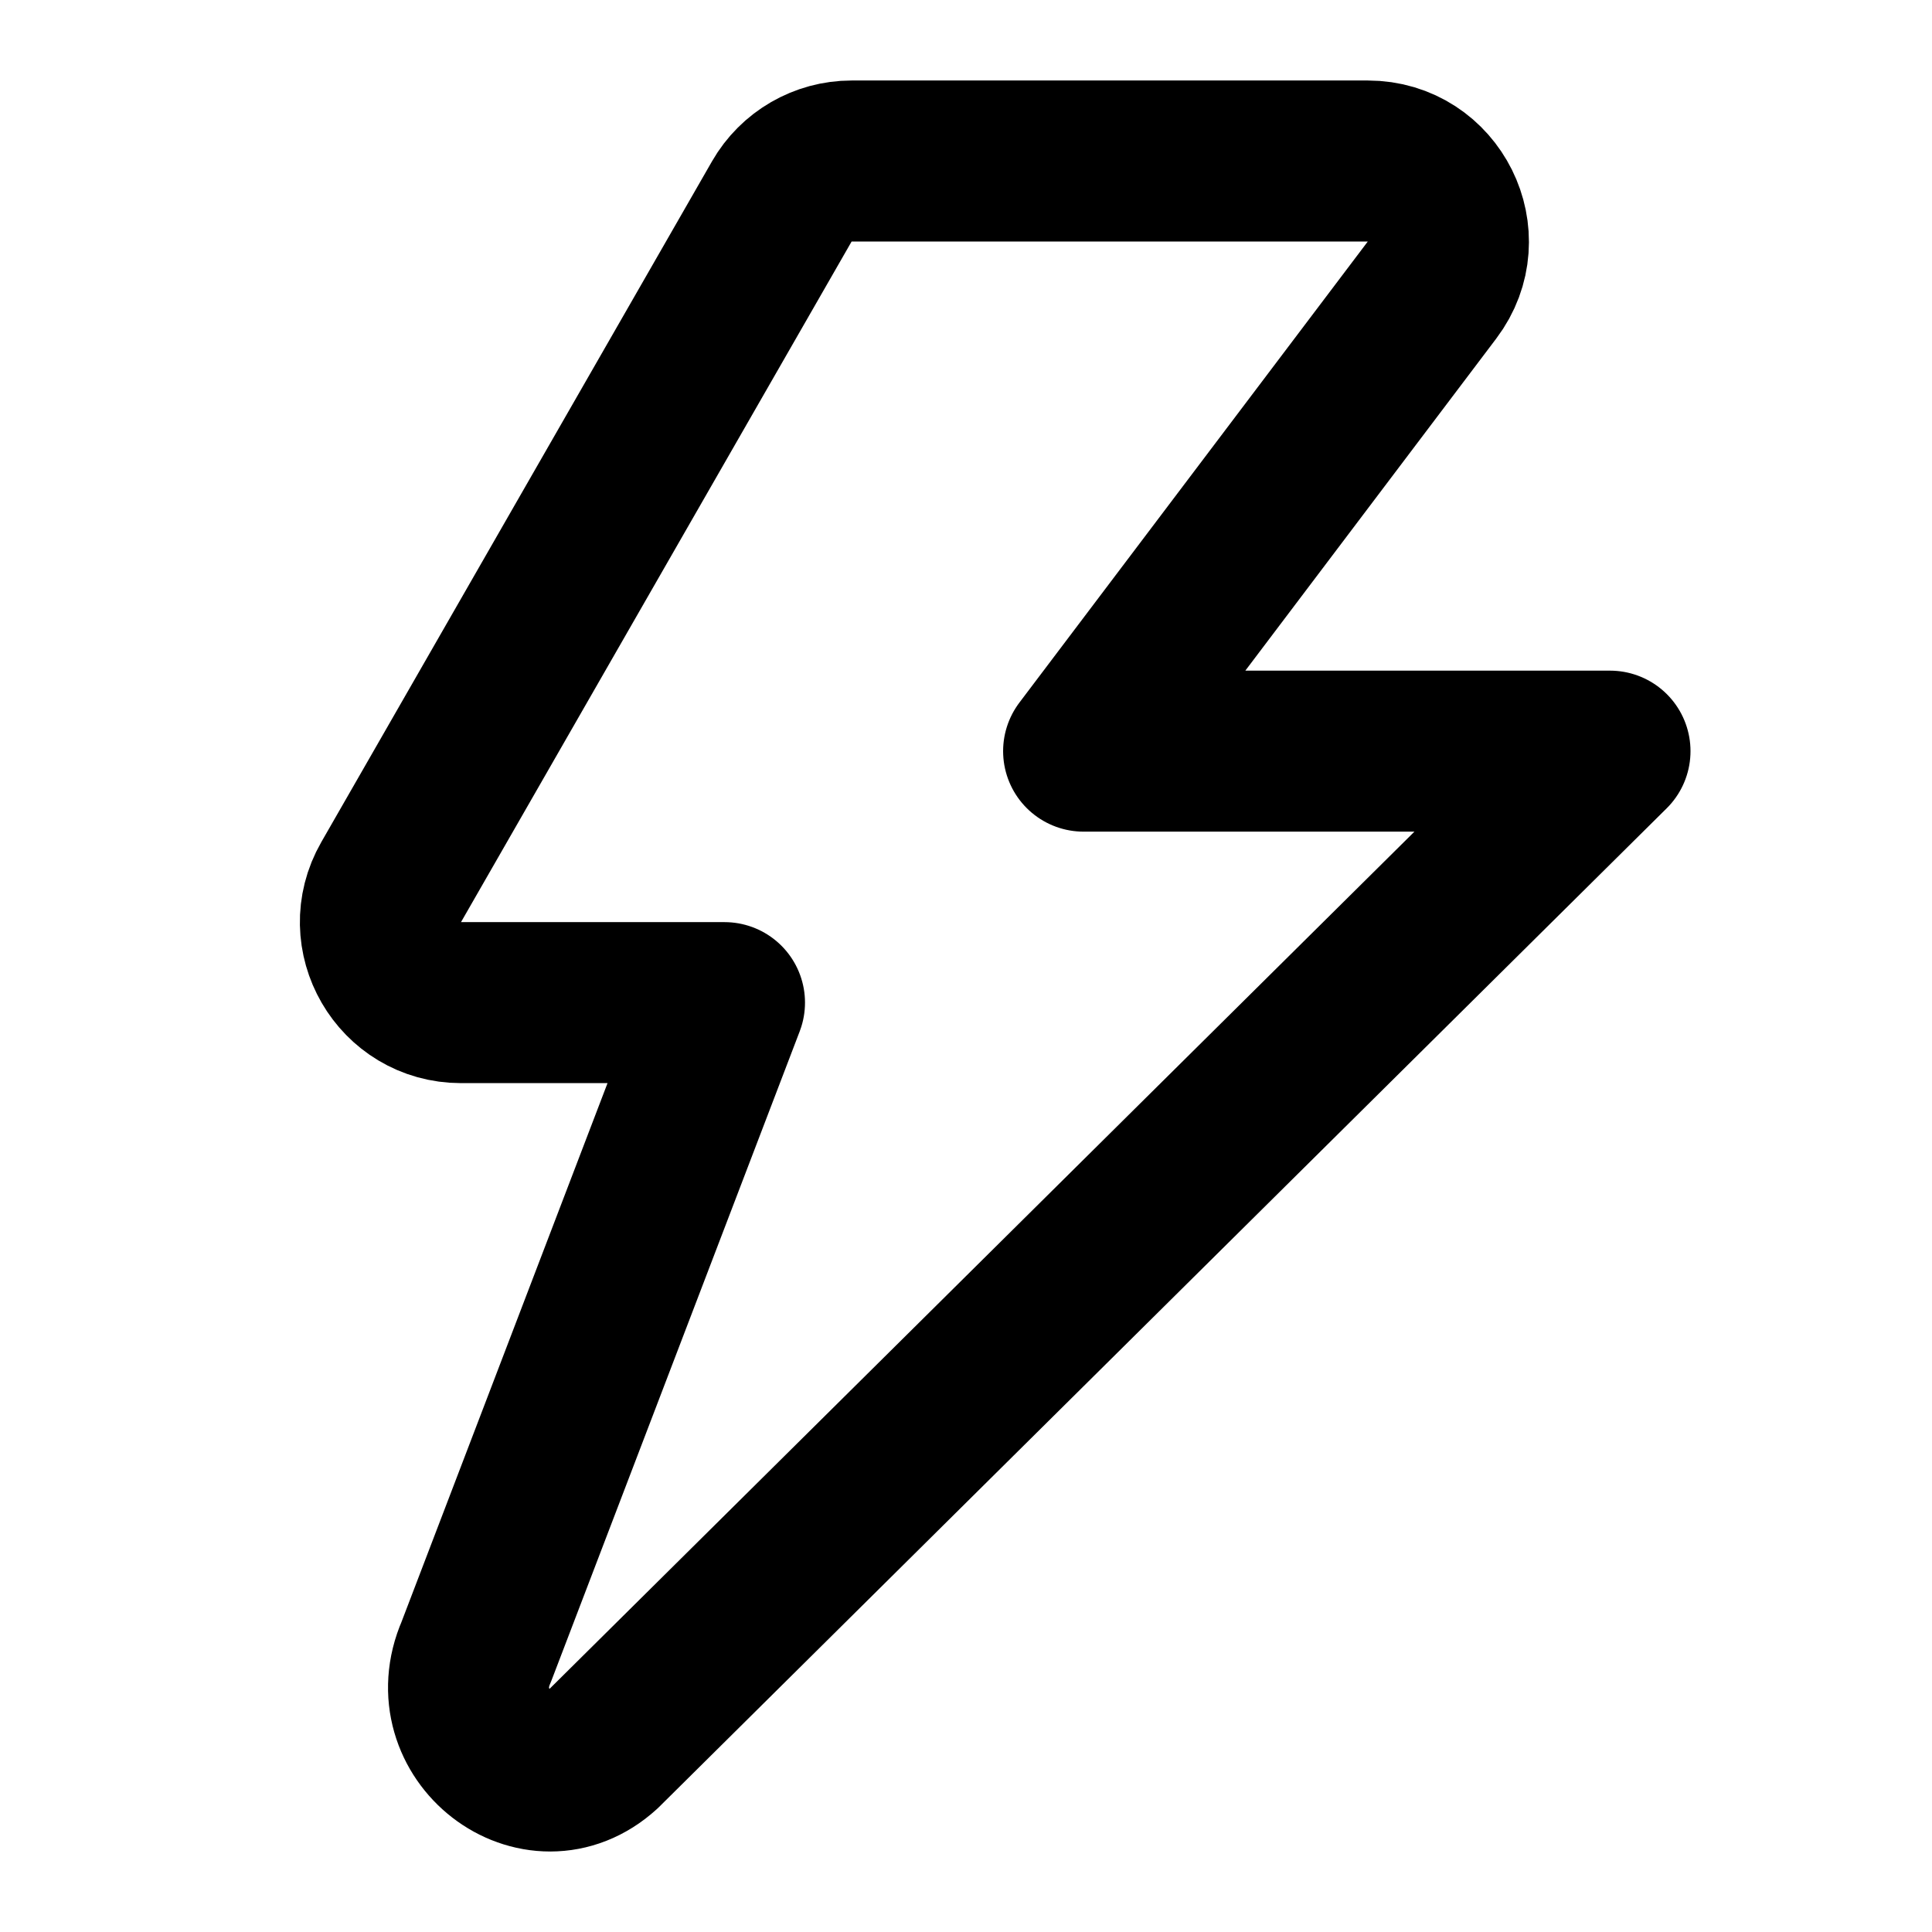
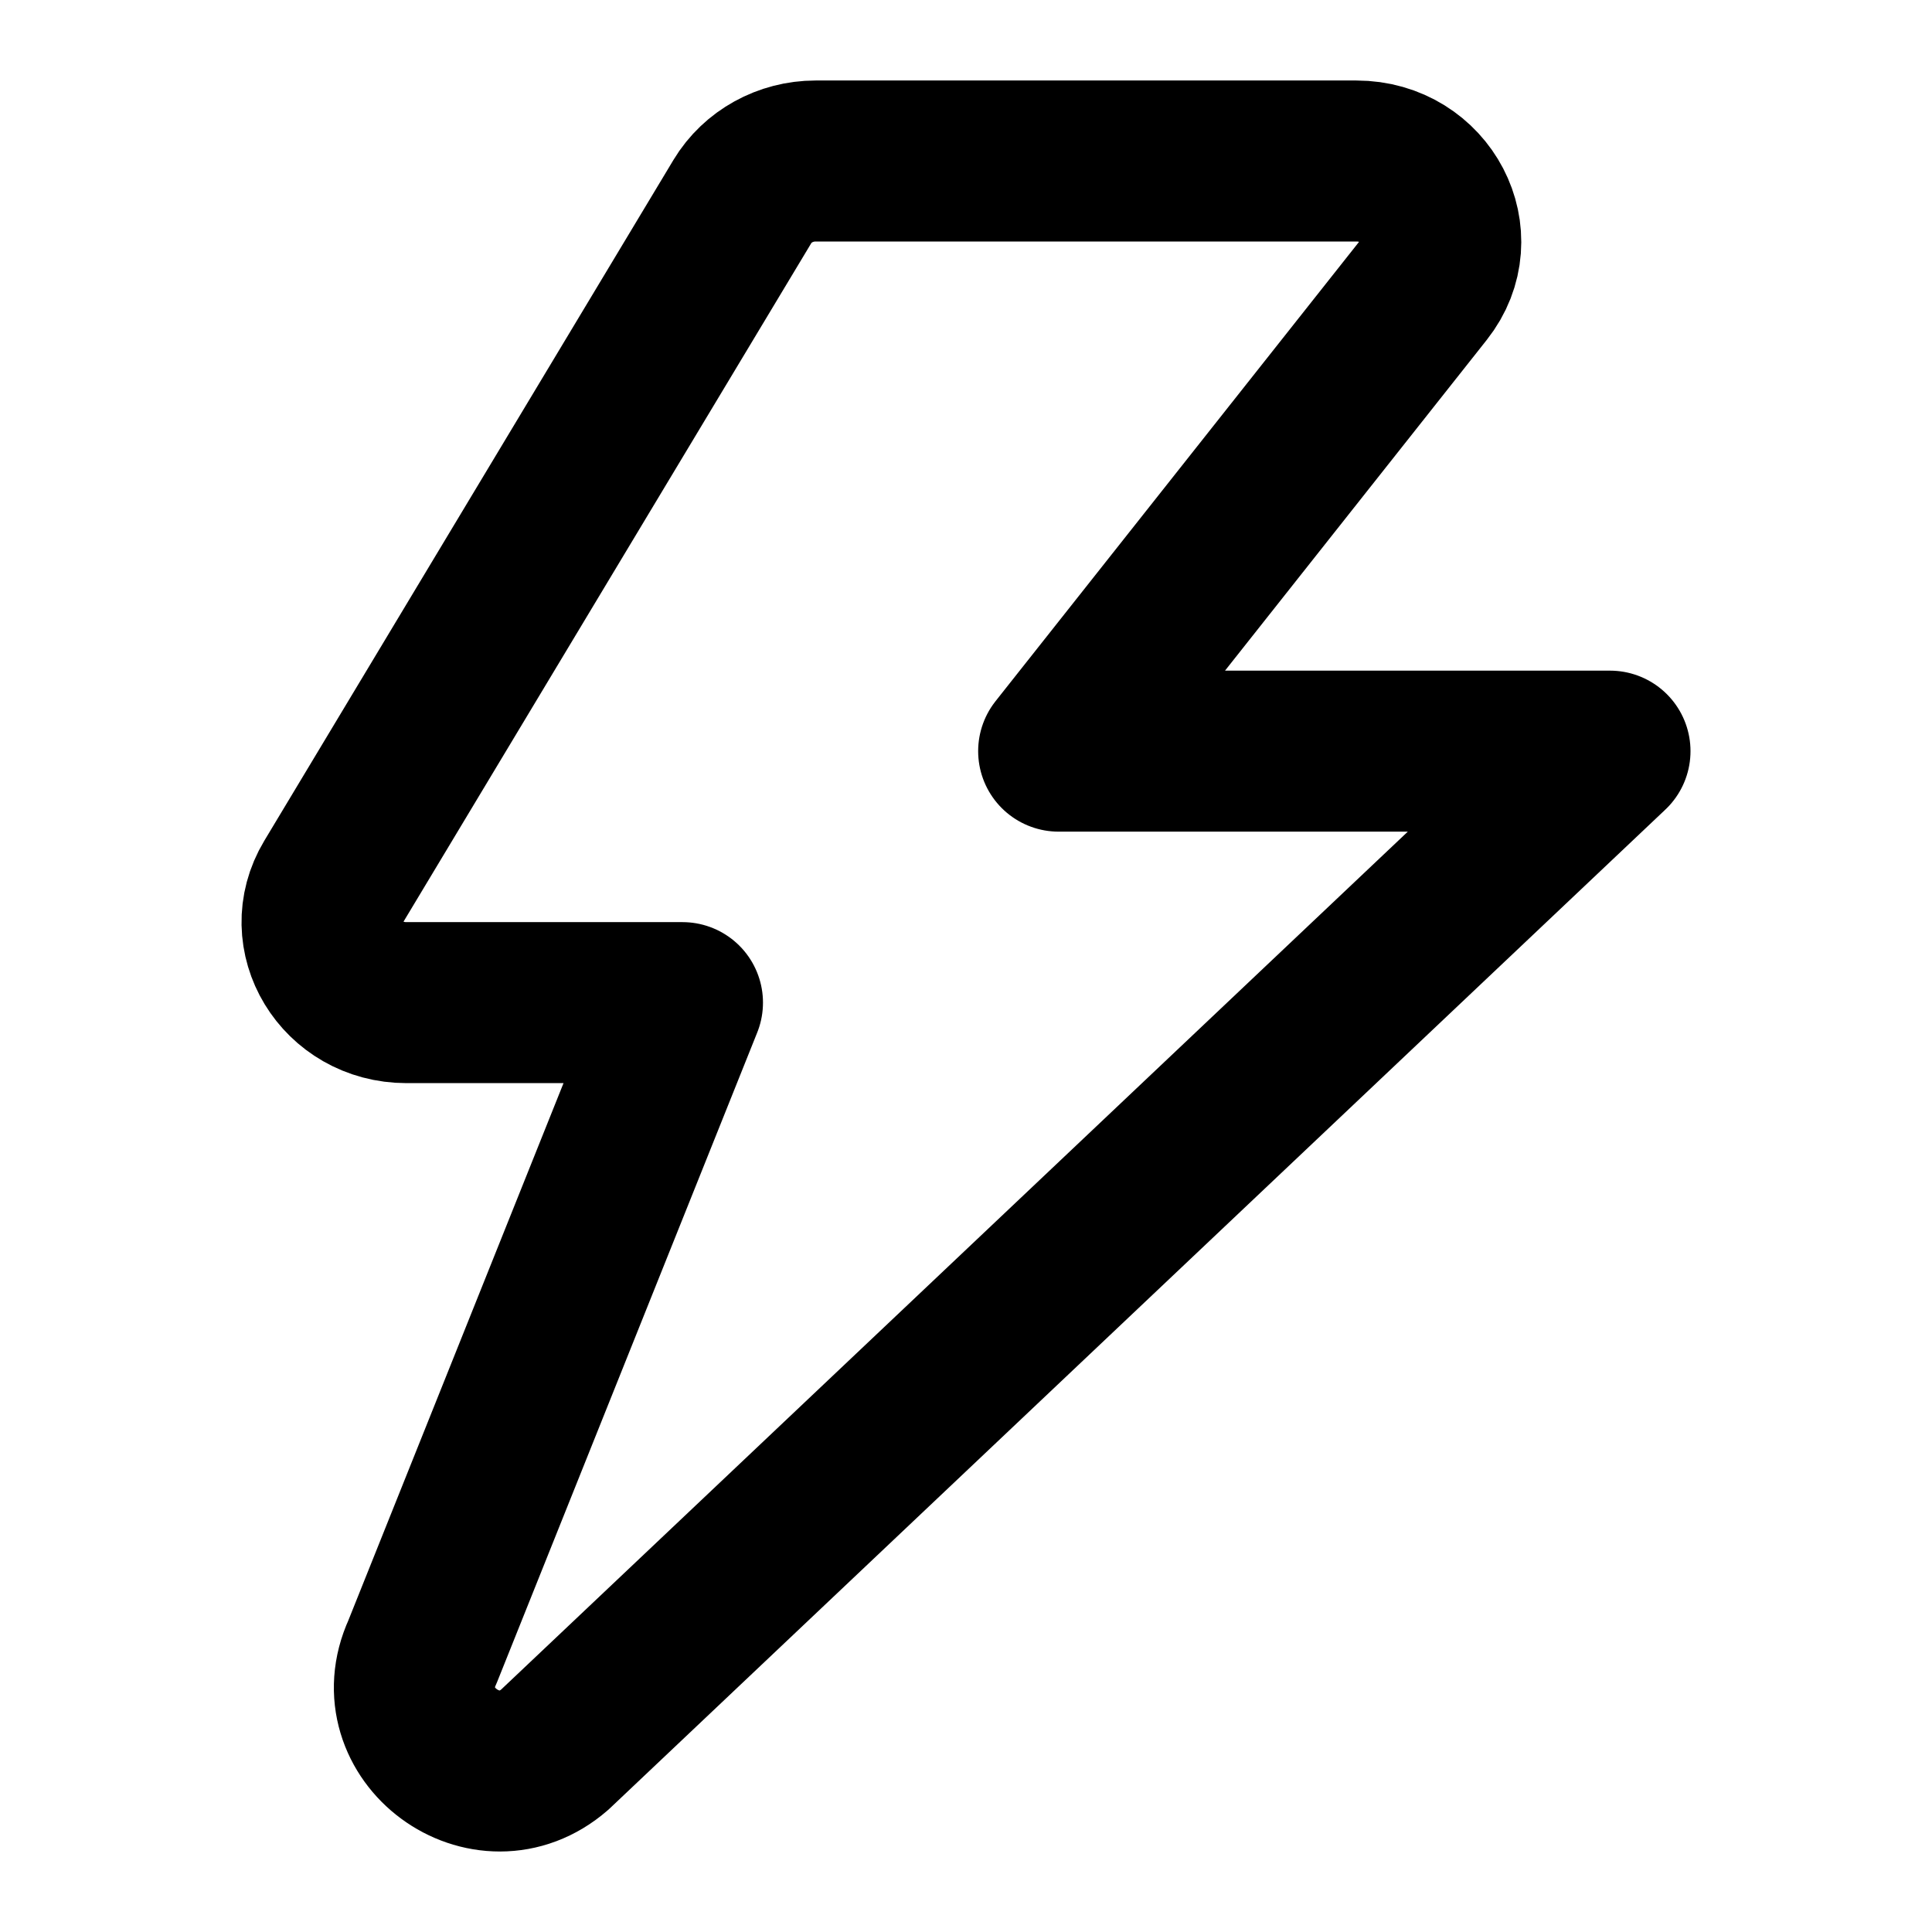
<svg xmlns="http://www.w3.org/2000/svg" width="24" height="24" viewBox="0 0 24 24" fill="none">
-   <path d="M17.789 3.603C18.287 2.944 17.817 2 16.991 2H10.579C10.221 2 9.89 2.192 9.712 2.502L4.859 10.958C4.477 11.624 4.958 12.455 5.727 12.455H9L5.916 20.52C5.471 21.541 6.675 22.473 7.485 21.735L20 9.331H13.461L17.789 3.603Z" stroke="black" stroke-width="2" stroke-linecap="round" stroke-linejoin="round" />
+   <path d="M17.684 3.603C18.206 2.944 17.713 2 16.848 2H10.132C9.757 2 9.41 2.192 9.223 2.502L4.141 10.958C3.74 11.624 4.244 12.455 5.049 12.455H8.478L5.248 20.52C4.781 21.541 6.043 22.473 6.891 21.735L20 9.331H13.151L17.684 3.603Z" stroke="black" stroke-width="2" stroke-linecap="round" stroke-linejoin="round" />
</svg>
